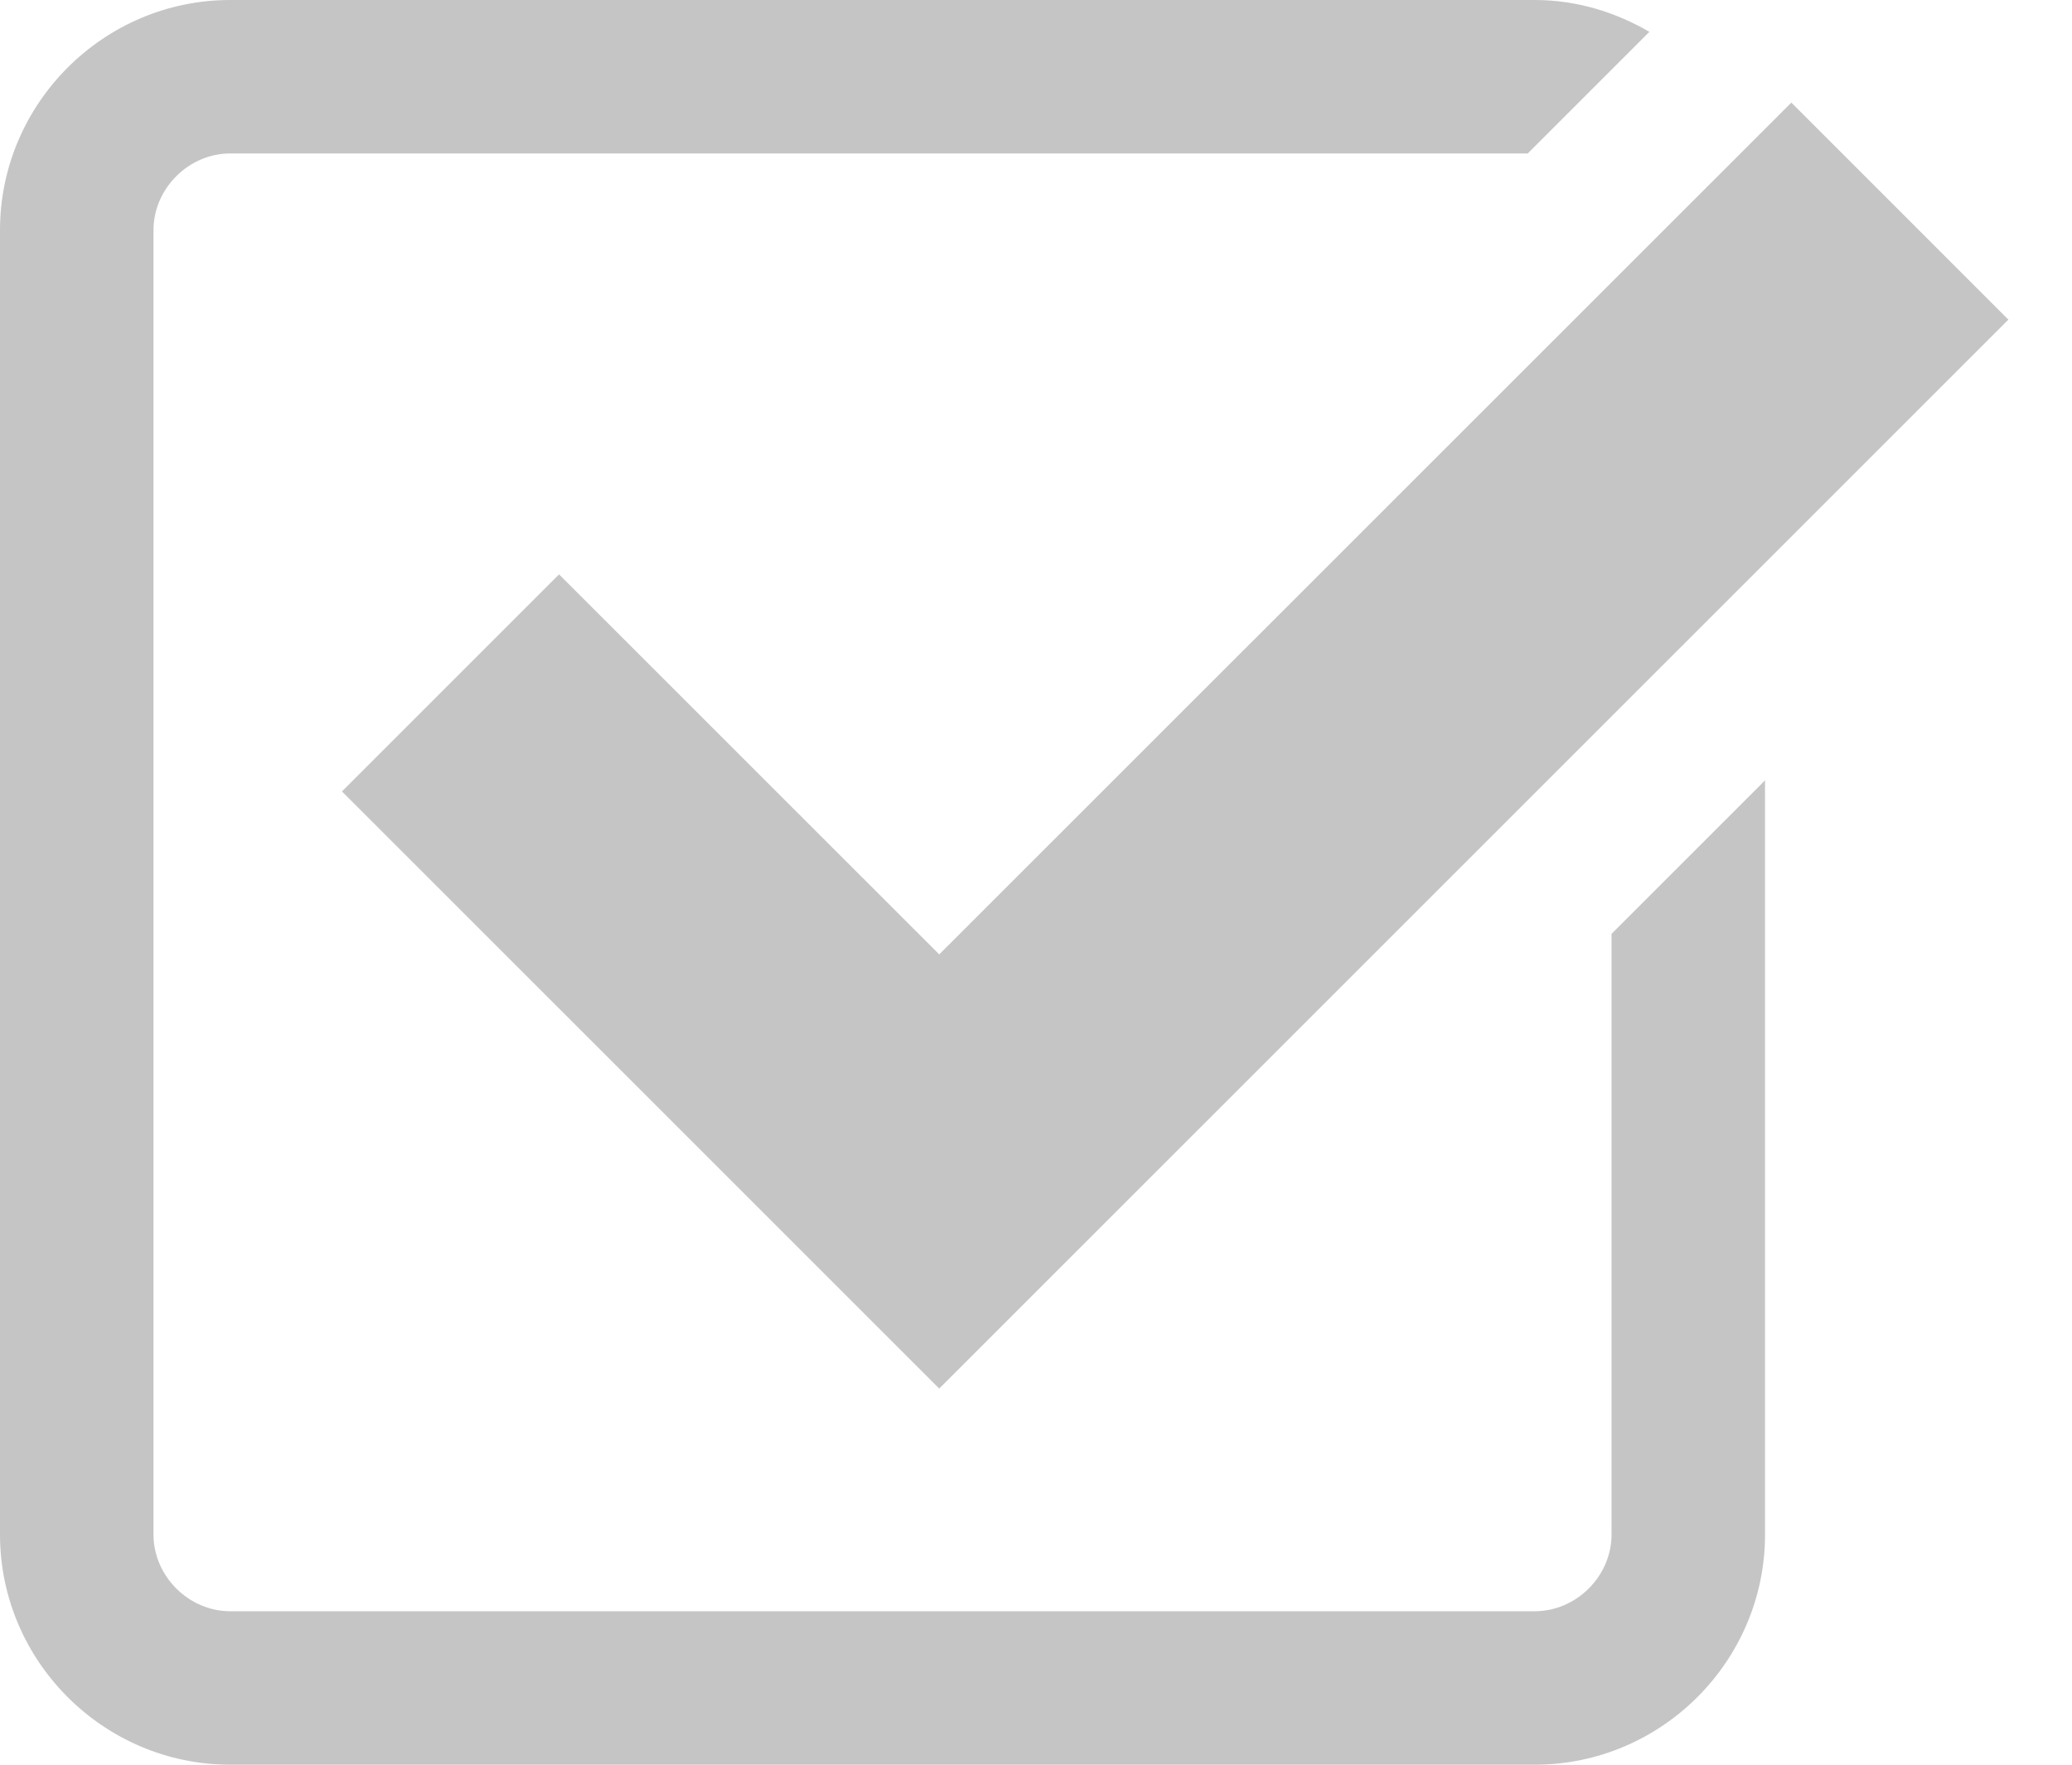
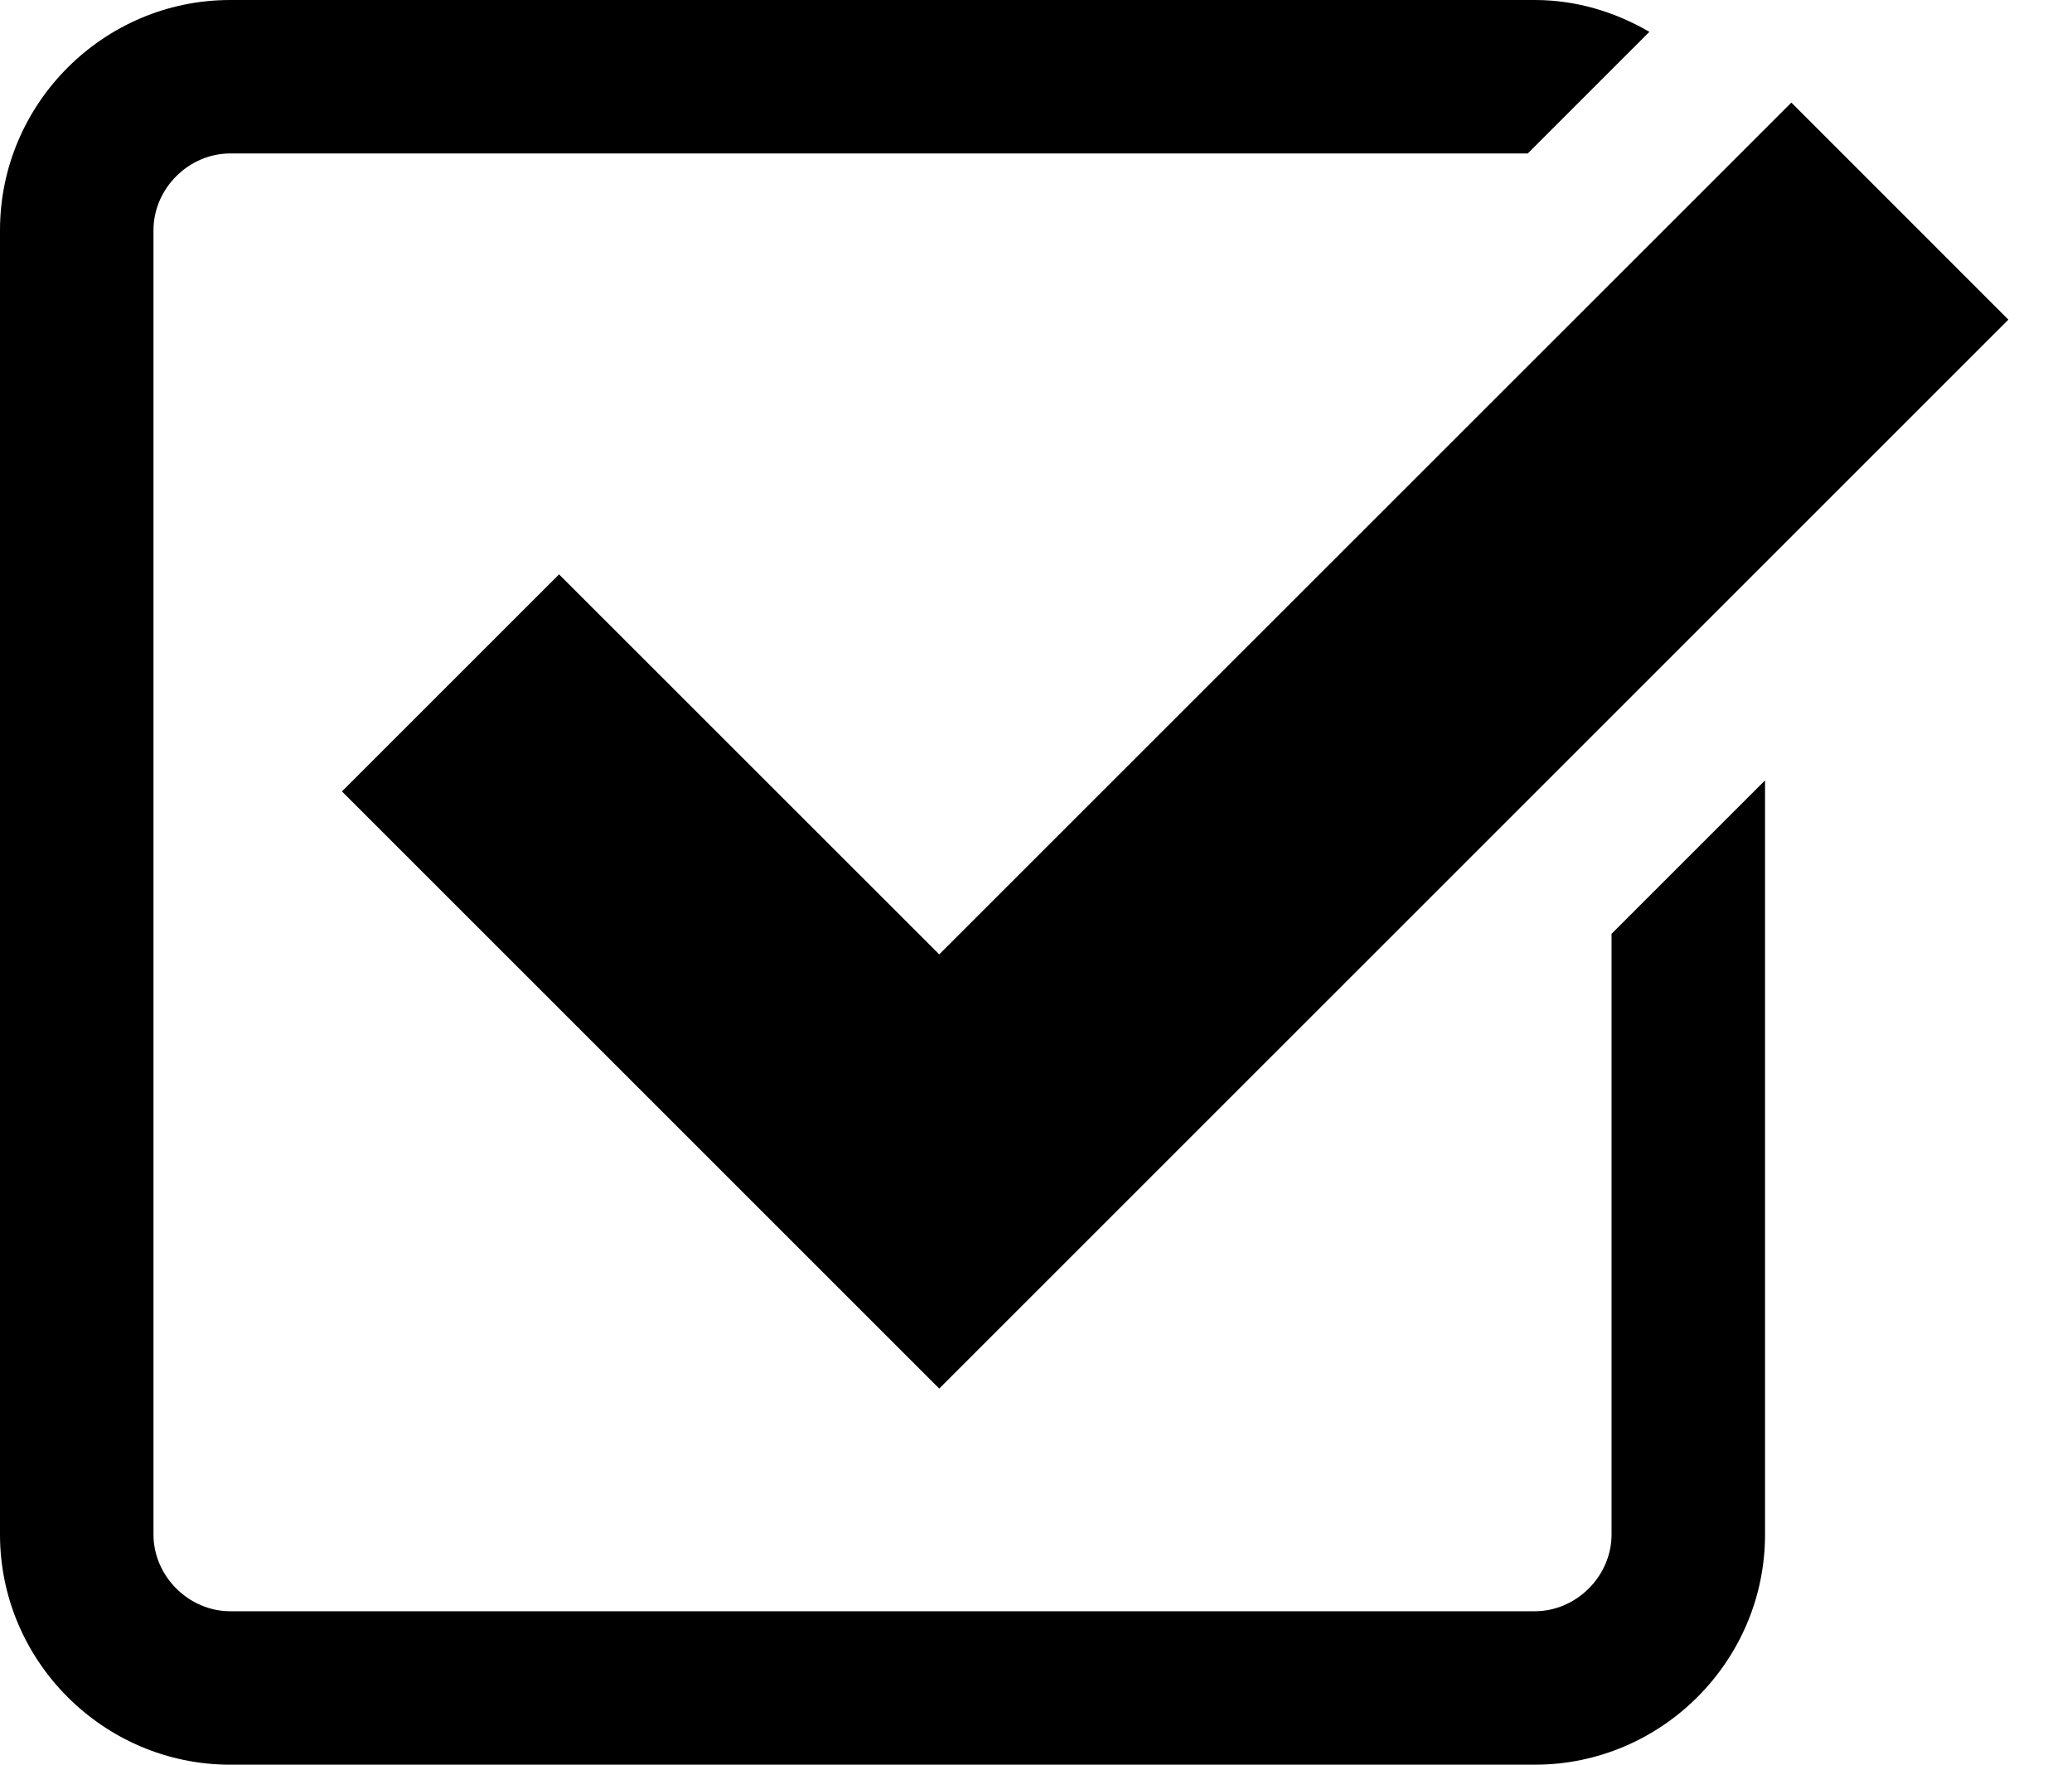
- <svg xmlns="http://www.w3.org/2000/svg" version="1.1" x="0px" y="0px" width="27px" height="23px" viewBox="0 0 27 23" enable-background="new 0 0 27 23" xml:space="preserve" fill="#c5c5c5">
+ <svg xmlns="http://www.w3.org/2000/svg" version="1.1" x="0px" y="0px" width="27px" height="23px" viewBox="0 0 27 23" enable-background="new 0 0 27 23" xml:space="preserve">
  <g id="Layer_1">
</g>
  <g id="Layer_2">
    <g>
      <polygon points="7.285,7.486 4.456,10.315 12.239,18.098 26.171,4.166 23.343,1.337 12.239,12.439   " />
      <path d="M21,20c0,0.542-0.458,1-1,1H3c-0.542,0-1-0.458-1-1V3c0-0.542,0.458-1,1-1h16.908l1.585-1.585C21.051,0.158,20.545,0,20,0    H3C1.35,0,0,1.35,0,3v17c0,1.65,1.35,3,3,3h17c1.65,0,3-1.35,3-3v-9.829l-2,2V20z" />
    </g>
  </g>
</svg>
